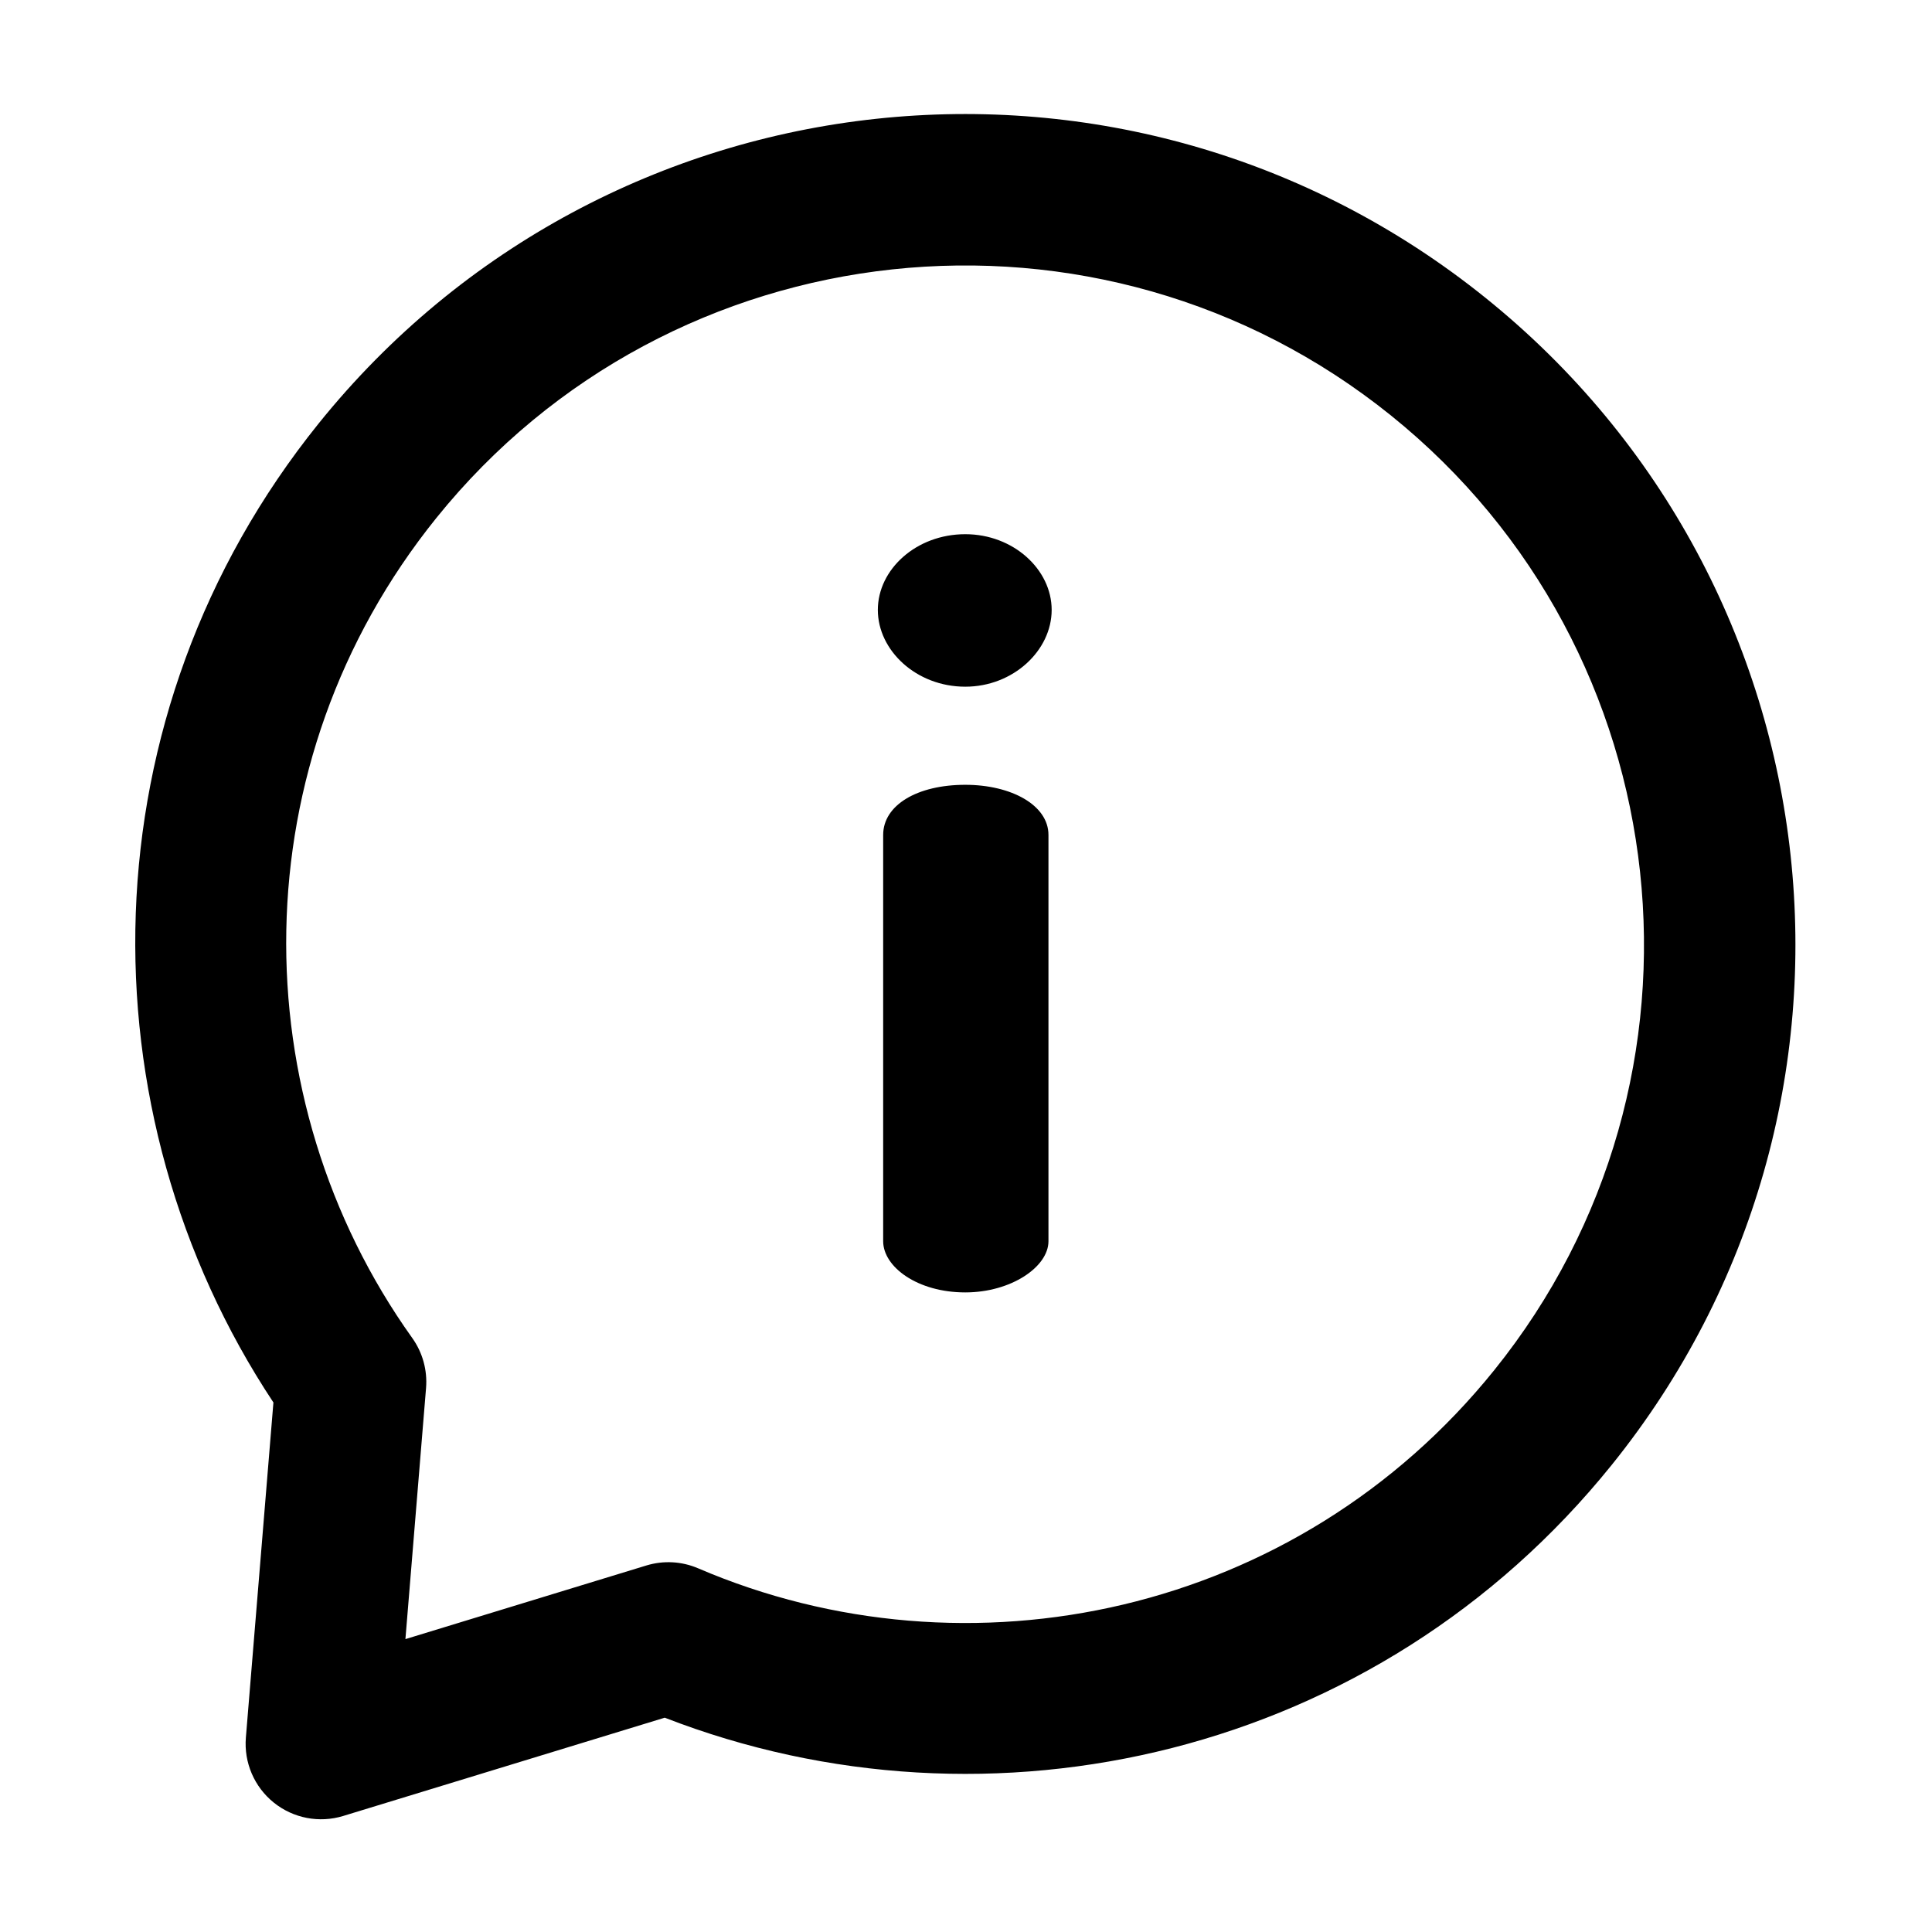
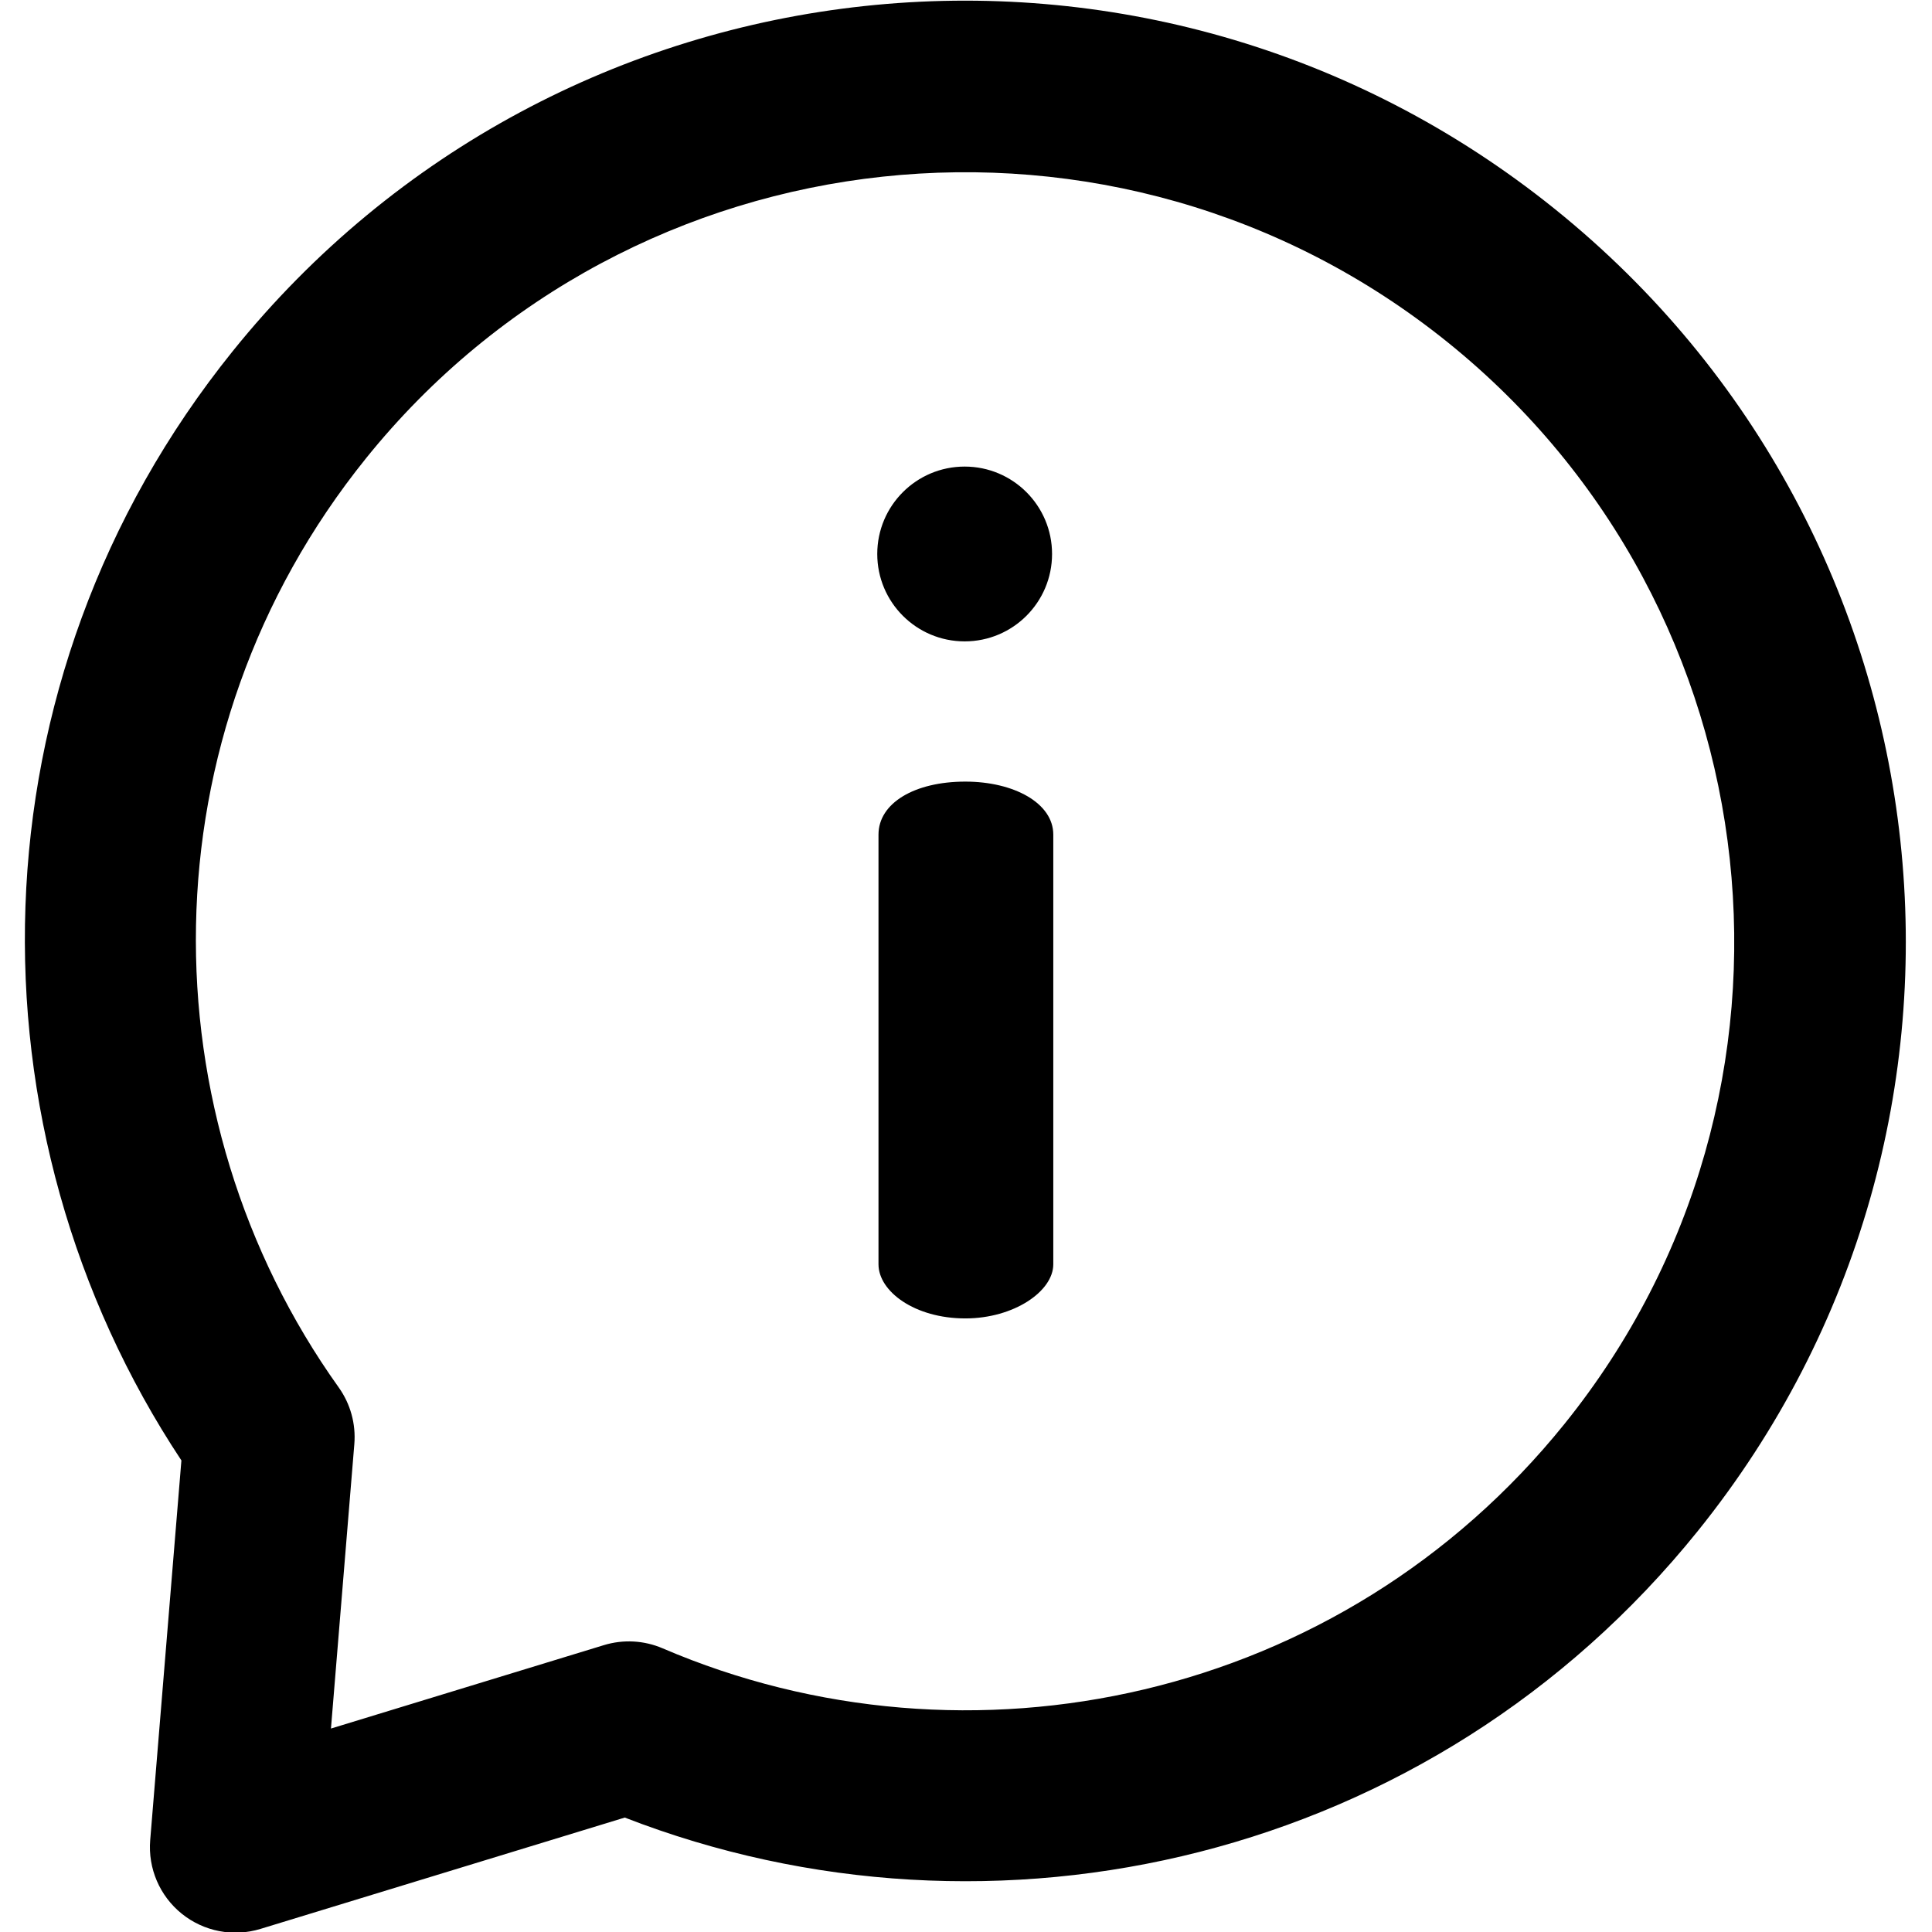
<svg xmlns="http://www.w3.org/2000/svg" xml:space="preserve" width="210mm" height="210mm" version="1.1" style="shape-rendering:geometricPrecision; text-rendering:geometricPrecision; image-rendering:optimizeQuality; fill-rule:evenodd; clip-rule:evenodd" viewBox="0 0 21000 21000">
  <defs>
    <style type="text/css">
   
    .fil0 {fill:black;fill-rule:nonzero}
   
  </style>
  </defs>
  <g id="Plan_x0020_1">
-     <path class="fil0" d="M10492.22 8530.47c-521.64,0 -892.54,220.25 -892.54,544.81l0 4416.28c0,278.17 370.95,556.38 892.54,556.38 498.42,0 904.11,-278.21 904.11,-556.38l0 -4416.28c0,-324.56 -405.69,-544.81 -904.11,-544.81zm0 -2723.97c-533.2,0 -950.5,382.51 -950.5,822.98 0,440.47 417.29,834.59 950.5,834.59 521.64,0 938.93,-394.12 938.93,-834.59 0,-440.43 -417.33,-822.98 -938.93,-822.98zm5656.85 -2567.46c-3884.18,-3128.76 -9557.63,-2519.1 -12684.41,1362.63 -2553.17,3169.6 -2586.3,7482.42 -492.74,10642.61l-299.37 3642.9c-22.25,271 91.23,535.43 303,706.02 211.77,170.58 494.31,225.15 754.35,145.69l3495.58 -1068.31c3535.12,1373.12 7741.48,420.32 10293.54,-2747.92 3128.76,-3884.18 2511.7,-9556.89 -1369.95,-12683.62zm-8560.44 13807.87c-178.28,-76.51 -377.83,-87.36 -563.32,-30.68l-2618.58 800.25 224.24 -2728.88c15.84,-193.32 -37.23,-386.02 -149.98,-543.88 -1855.51,-2598.81 -1882.13,-6251.87 261.34,-8912.87 2551.93,-3168.07 7207.28,-3667.85 10377.56,-1114.14 3170.28,2553.7 3673.39,7208.68 1121.46,10376.76 -2145.61,2663.65 -5721.65,3411.56 -8652.72,2153.44z" />
+     <path class="fil0" d="M10485.42 5071.46c524.67,0 950,425.33 950,950 0,524.67 -425.33,950 -950,950 -524.67,0 -950,-425.33 -950,-950 0,-524.67 425.33,-950 950,-950zm7.28 3424.3c-551.64,0 -943.88,232.91 -943.88,576.15l0 4670.33c0,294.17 392.28,588.39 943.88,588.39 527.09,0 956.12,-294.22 956.12,-588.39l0 -4670.33c0,-343.24 -429.03,-576.15 -956.12,-576.15zm-3290.29 9420.82c-201.98,-86.67 -428.07,-98.97 -638.23,-34.75l-2966.81 906.67 254.06 -3091.78c17.95,-219.03 -42.17,-437.36 -169.92,-616.2 -2102.26,-2944.41 -2132.42,-7083.26 296.1,-10098.13 2891.29,-3589.36 8165.72,-4155.61 11757.59,-1262.3 3591.88,2893.29 4161.89,8167.31 1270.59,11756.69 -2430.93,3017.86 -6482.53,3865.23 -9803.38,2439.8zm9698.83 -15644.07c-4400.7,-3544.83 -10828.62,-2854.1 -14371.21,1543.84 -2892.7,3591.1 -2930.23,8477.45 -558.27,12057.89l-339.18 4127.34c-25.21,307.04 103.36,606.63 343.3,799.91 239.93,193.26 560.04,255.09 854.66,165.06l3960.43 -1210.37c4005.23,1555.72 8770.97,476.21 11662.4,-3113.35 3544.83,-4400.7 2845.72,-10827.79 -1552.13,-14370.32z" />
  </g>
</svg>
